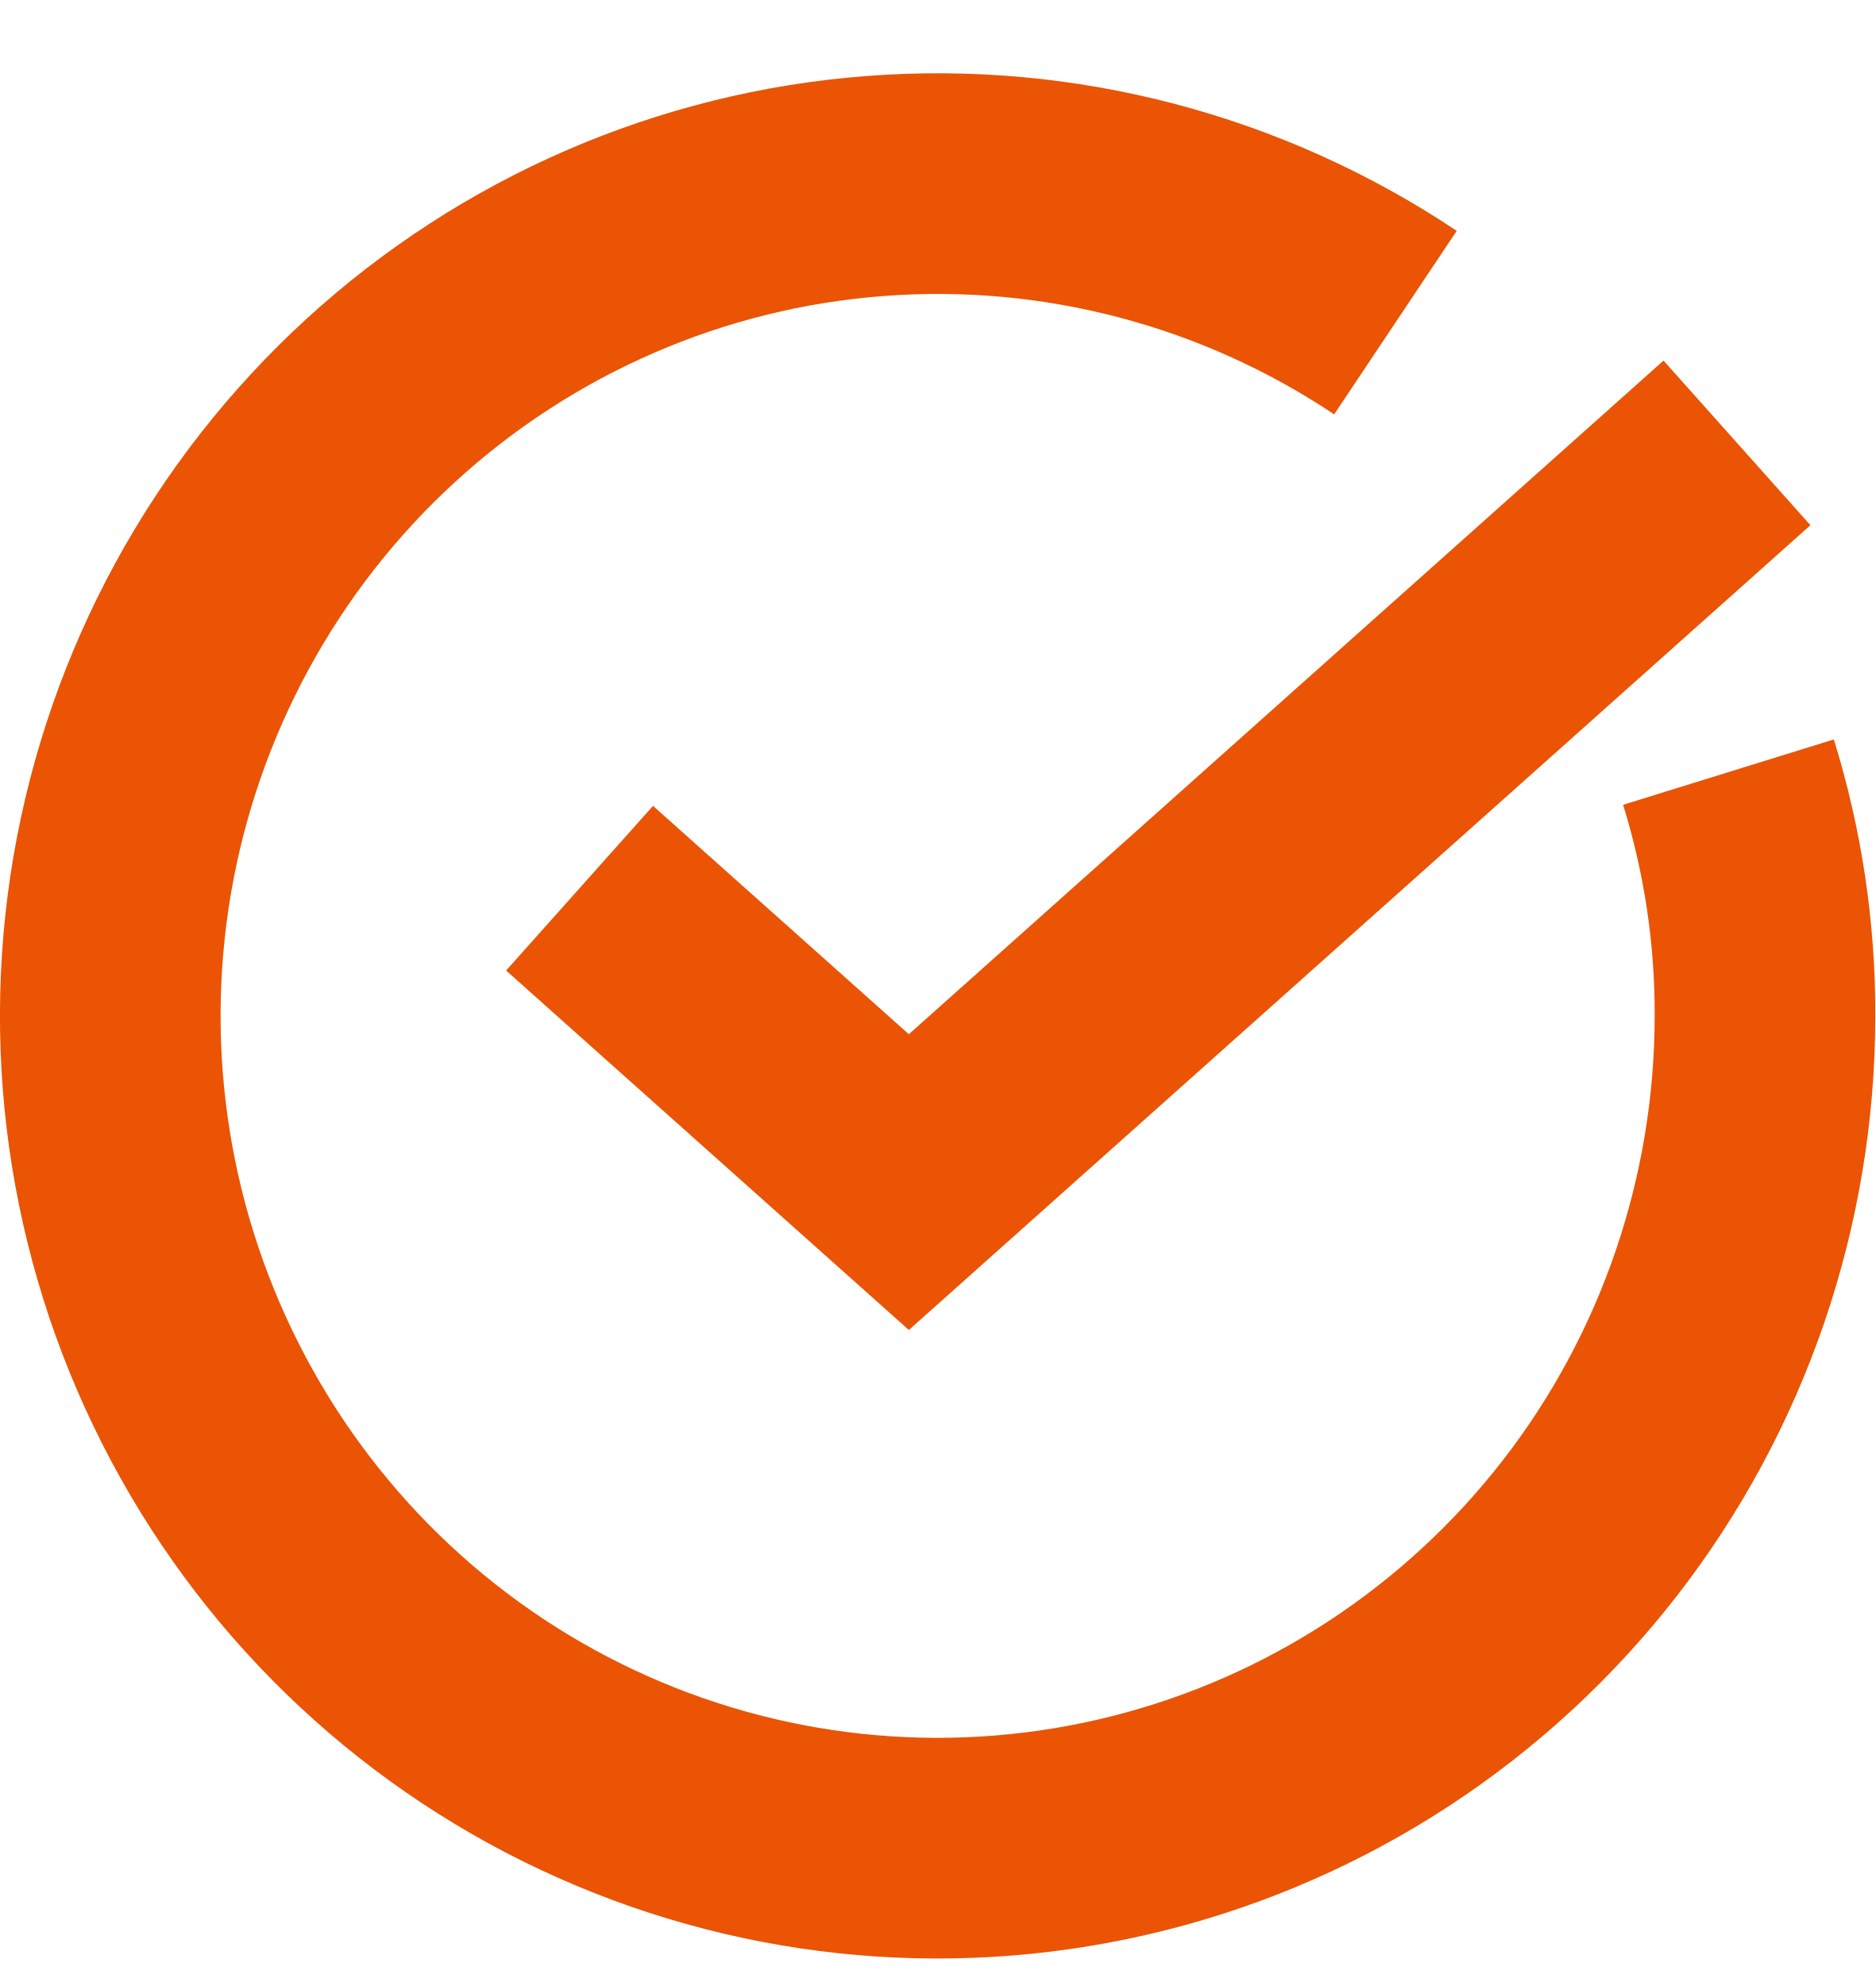
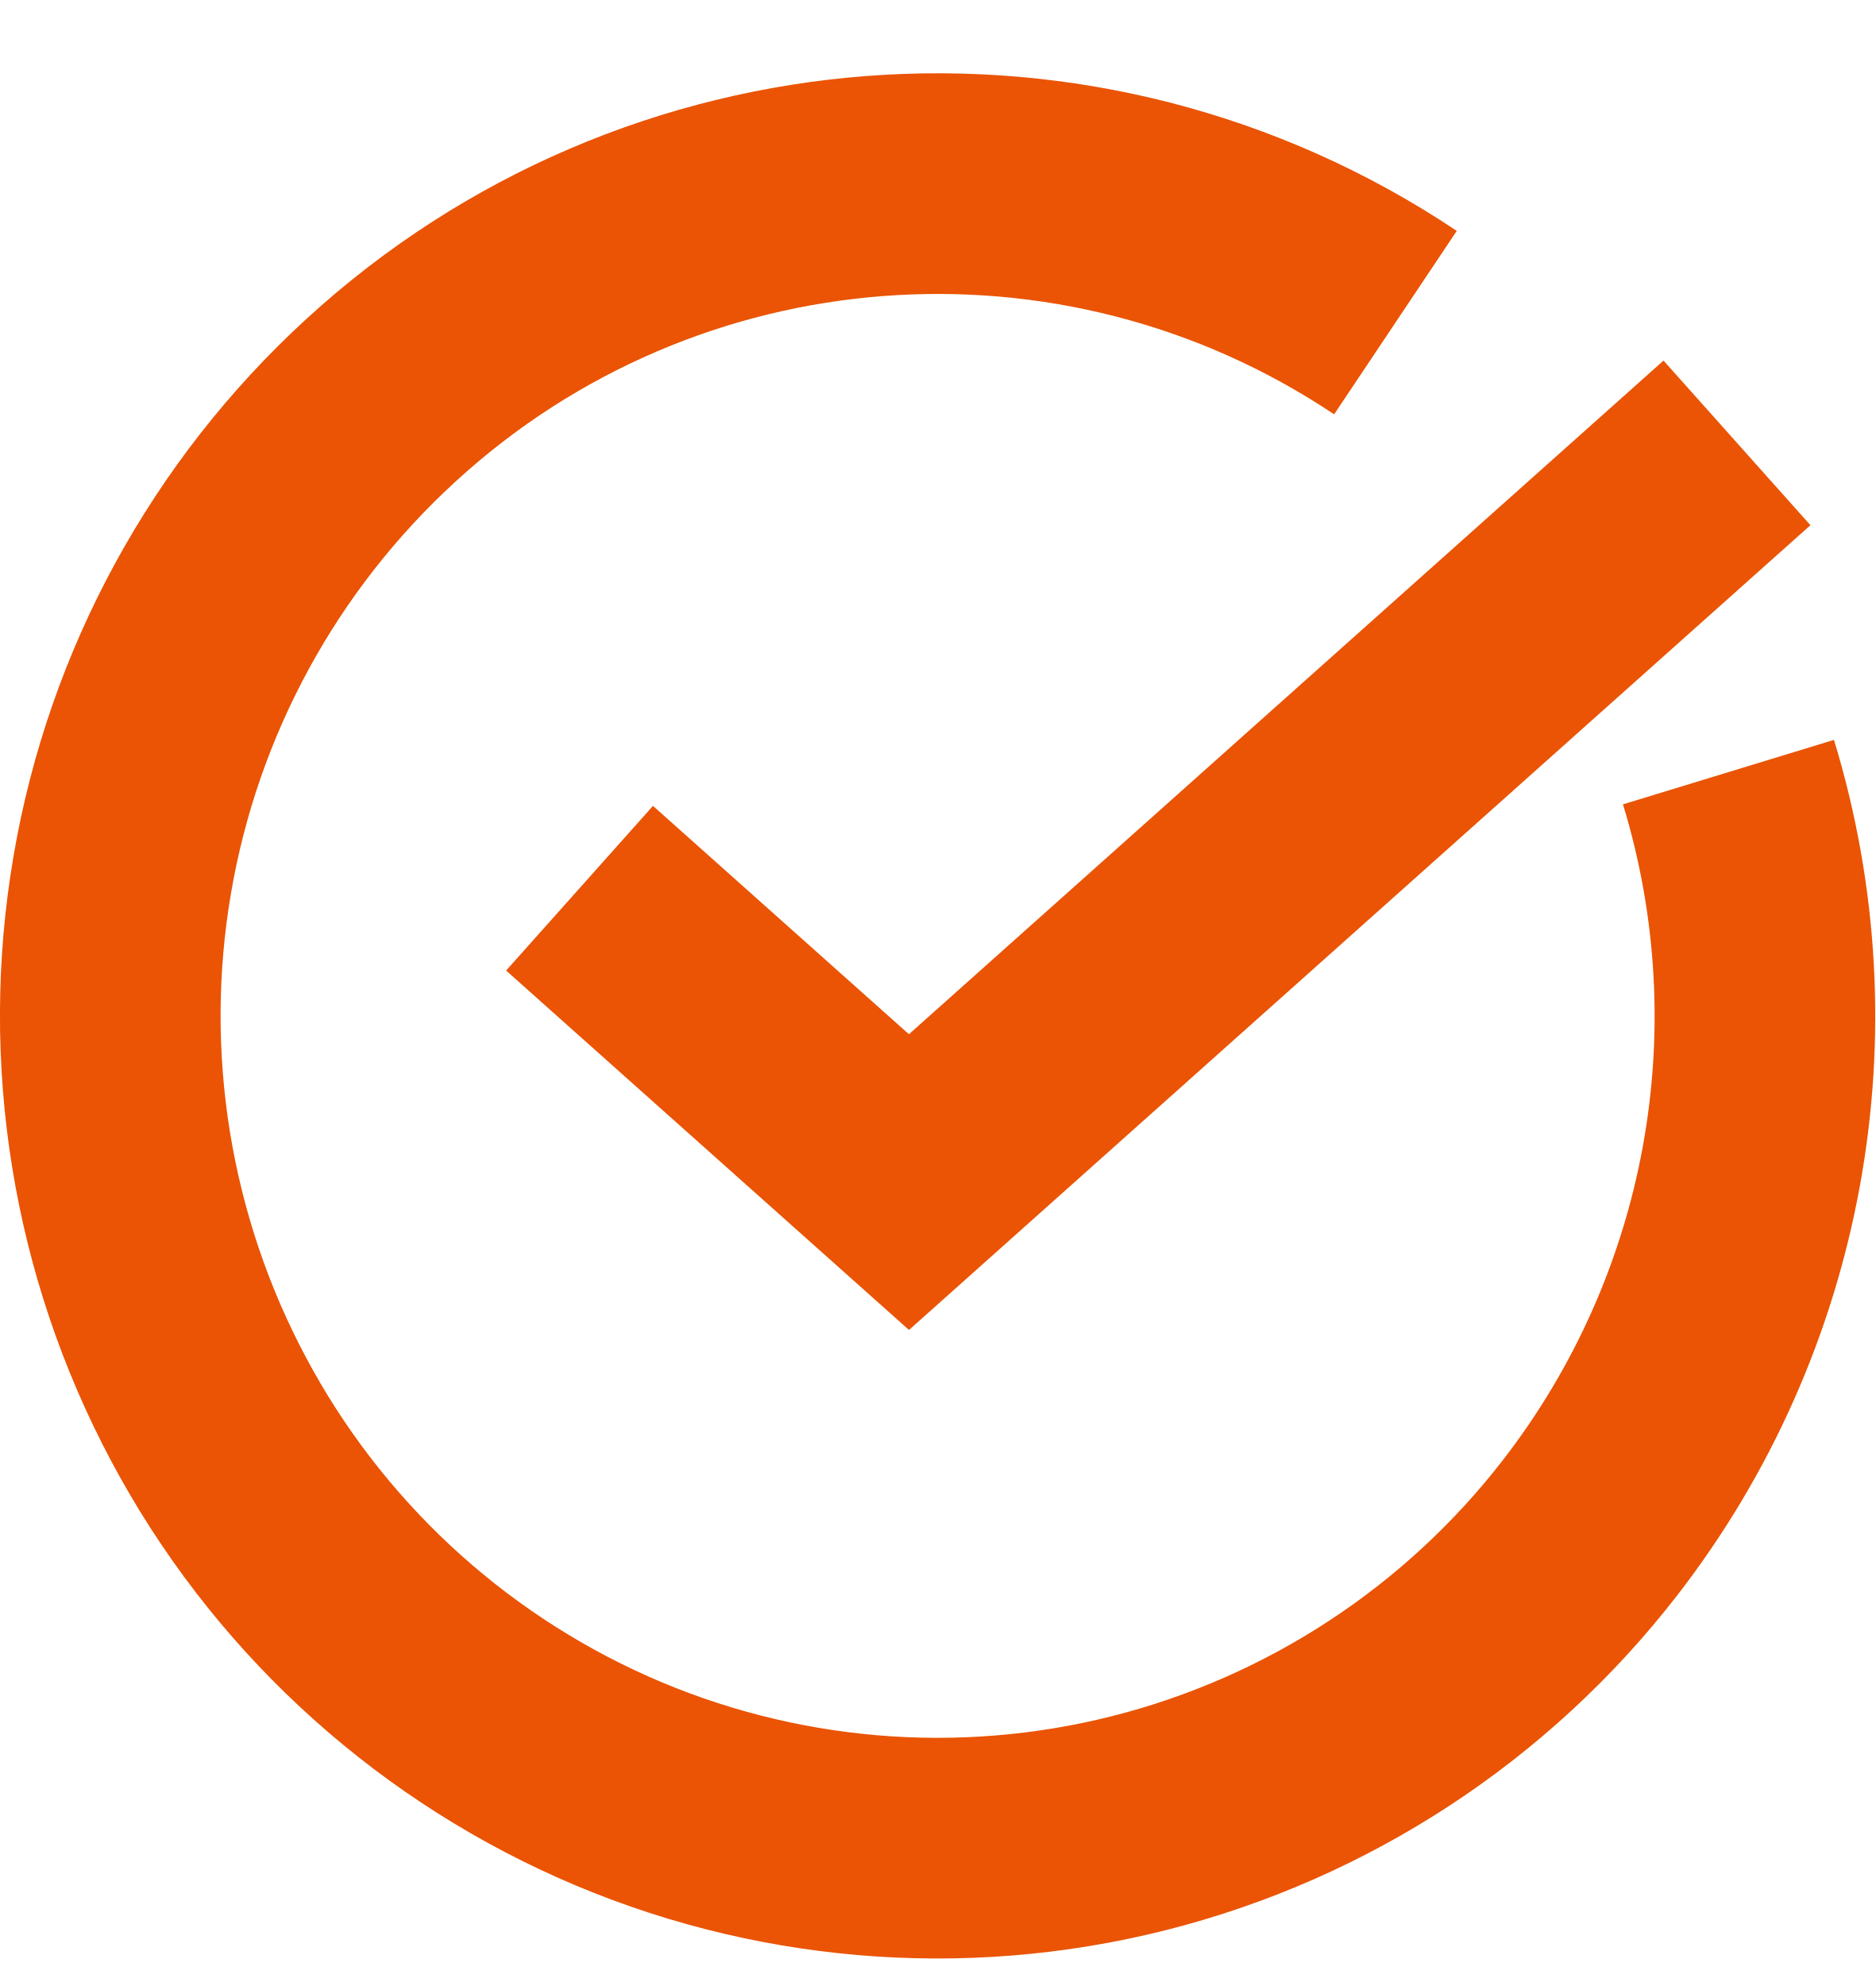
- <svg xmlns="http://www.w3.org/2000/svg" width="17" height="18" viewBox="0 0 17 18" fill="none">
-   <path d="M15.669 6.998C15.891 7.714 16.003 8.46 16 9.21C15.999 10.891 15.441 12.524 14.413 13.849C13.384 15.174 11.946 16.115 10.325 16.524C8.704 16.933 6.994 16.786 5.466 16.106C3.938 15.427 2.679 14.253 1.89 12.771C1.1 11.29 0.825 9.586 1.108 7.929C1.392 6.273 2.217 4.759 3.453 3.628C4.689 2.497 6.265 1.813 7.931 1.686C9.597 1.558 11.258 1.994 12.65 2.924" stroke="#EA5404" stroke-width="2" stroke-linejoin="round" />
-   <path d="M6 8.716L8.239 10.714L15 4.68" stroke="#EA5404" stroke-width="2" stroke-miterlimit="10" stroke-linecap="square" />
+ <svg xmlns="http://www.w3.org/2000/svg" width="17" height="18" fill="none">
+   <path d="M15.669 6.998a7.572 7.572 0 01-1.256 6.85 7.496 7.496 0 01-4.088 2.676 7.46 7.46 0 01-4.859-.418 7.517 7.517 0 01-3.576-3.335 7.582 7.582 0 01-.782-4.842 7.556 7.556 0 012.345-4.301 7.467 7.467 0 019.197-.704" stroke="#EA5404" stroke-width="2" stroke-linejoin="round" />
+   <path d="M6 8.716l2.24 1.998L15 4.68" stroke="#EA5404" stroke-width="2" stroke-miterlimit="10" stroke-linecap="square" />
</svg>
